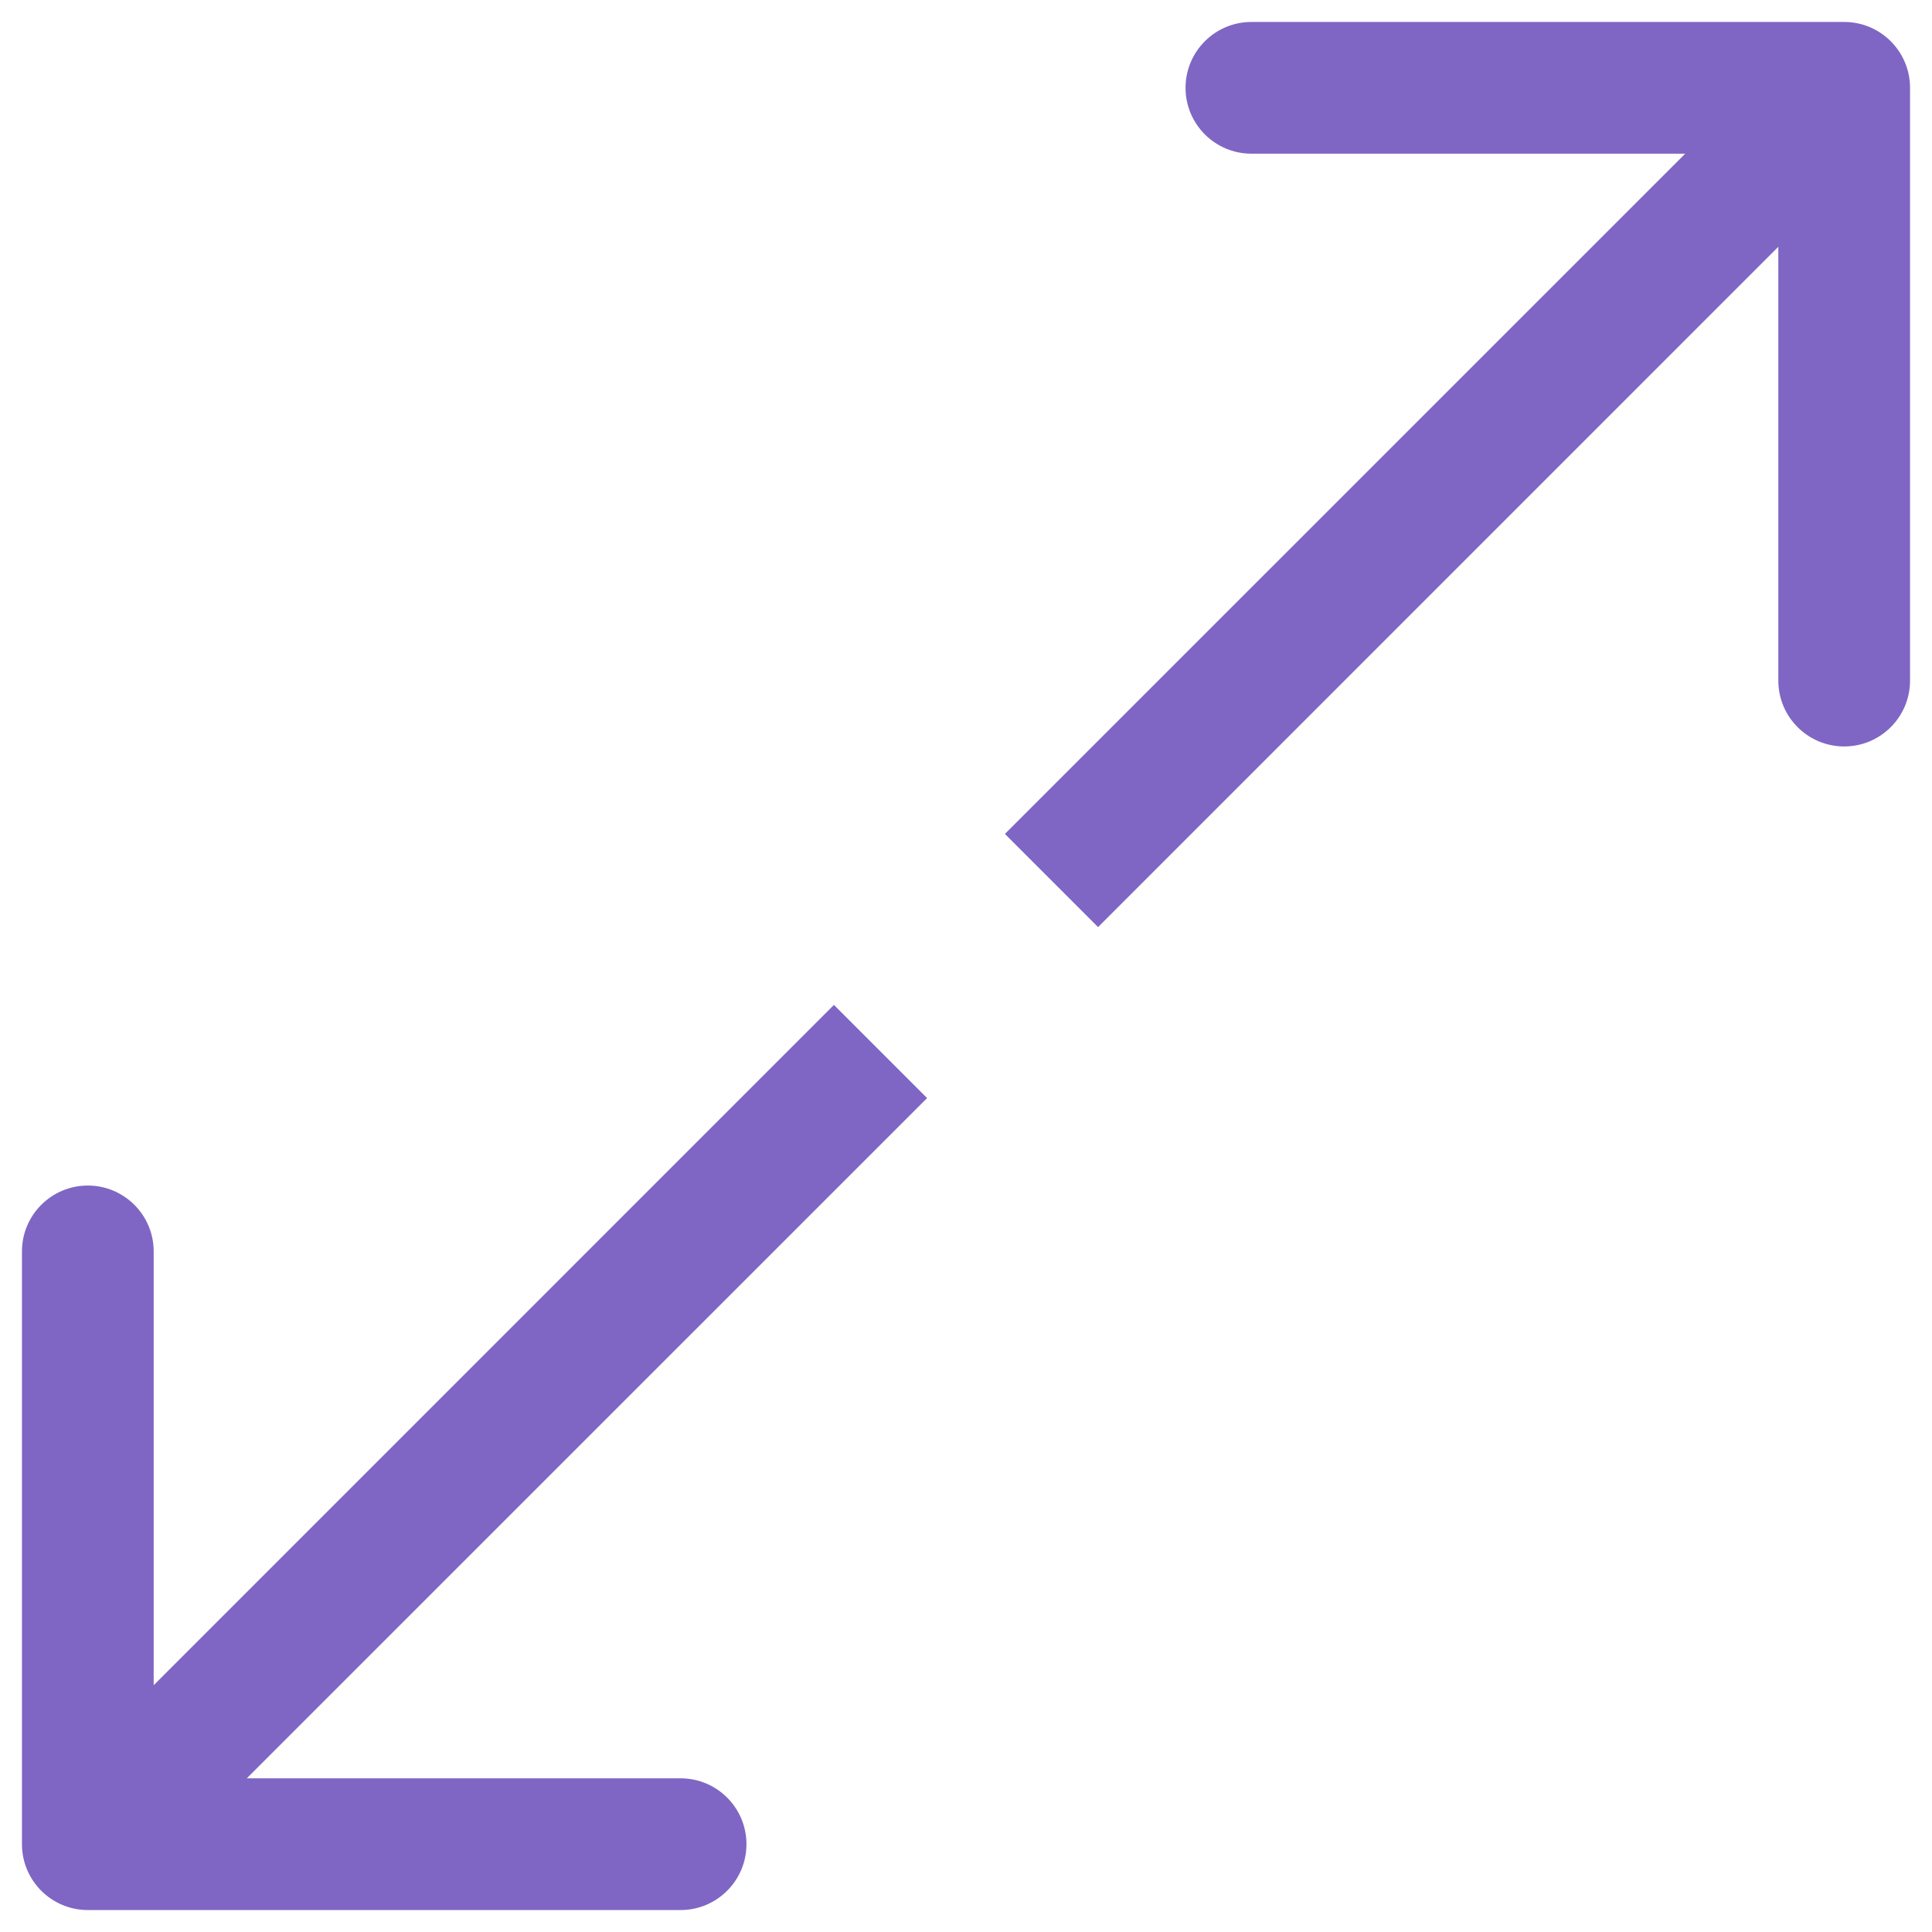
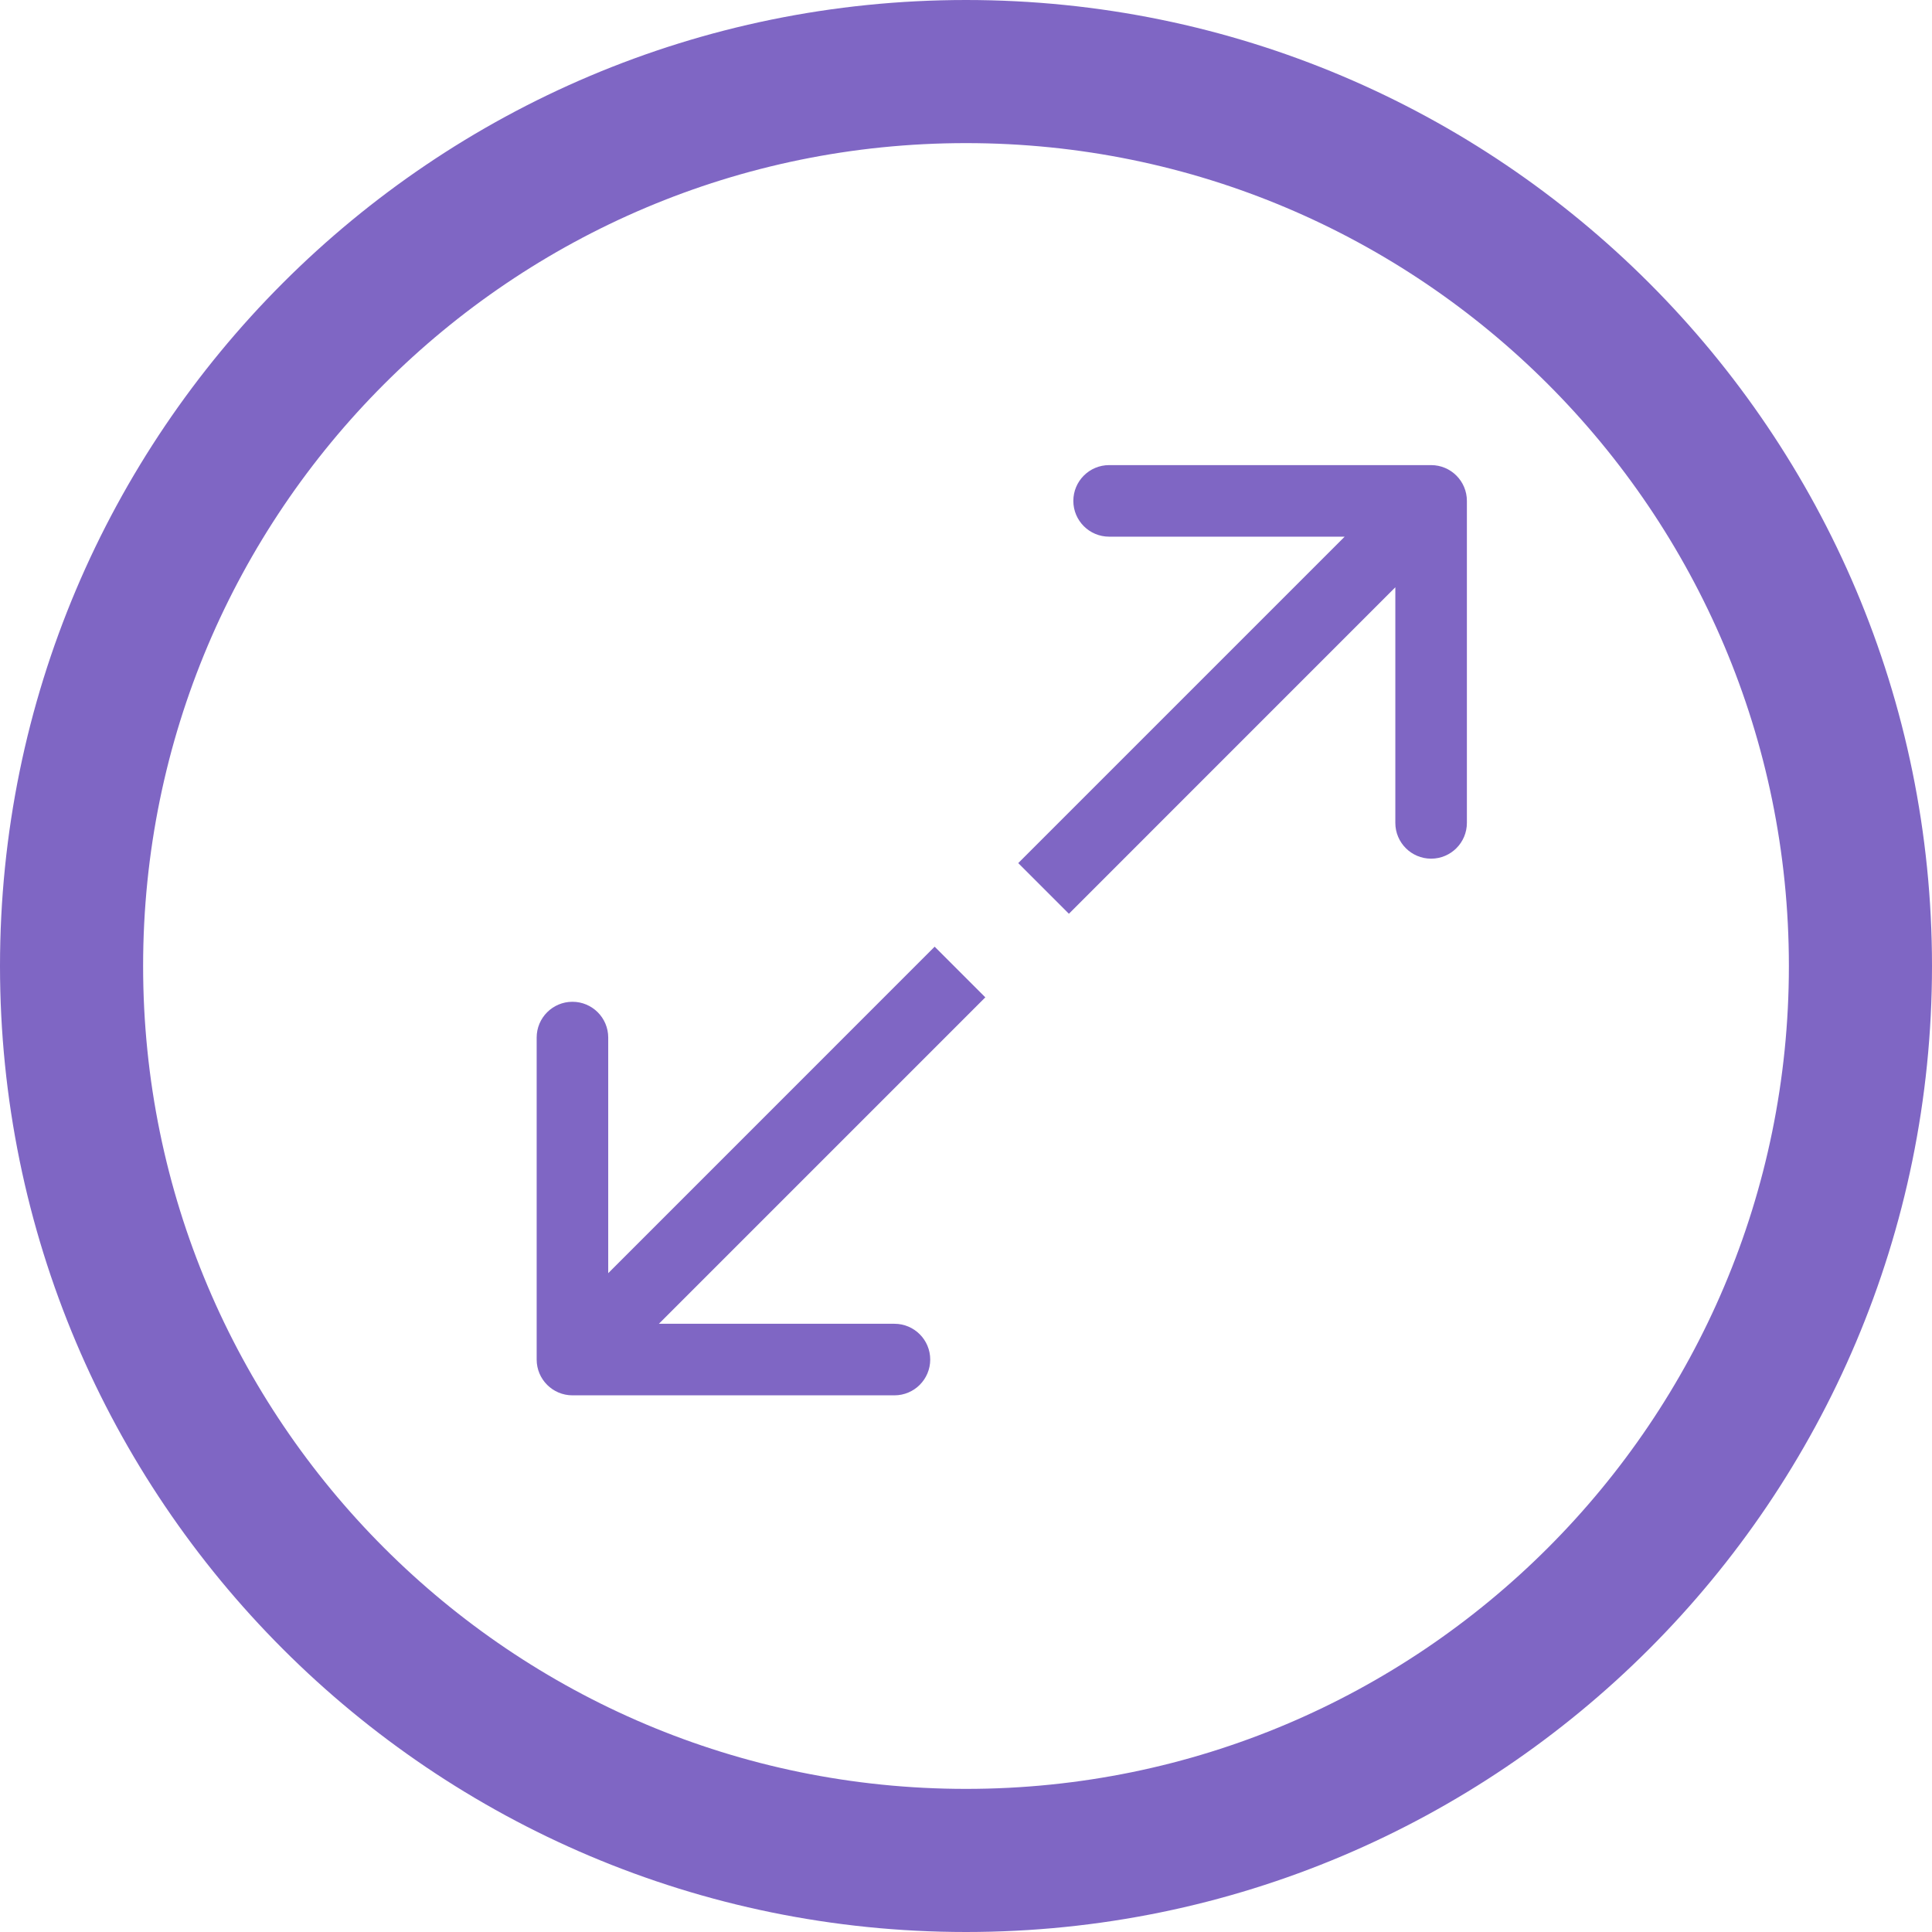
- <svg xmlns="http://www.w3.org/2000/svg" width="22" height="22" viewBox="0 0 22 22" fill="none">
-   <path d="M21.75 1C21.75 0.586 21.414 0.25 21 0.25L14.25 0.25C13.836 0.25 13.5 0.586 13.5 1C13.5 1.414 13.836 1.75 14.25 1.75H20.25V7.75C20.25 8.164 20.586 8.5 21 8.5C21.414 8.5 21.75 8.164 21.75 7.75L21.75 1ZM12.504 10.557L21.53 1.53L20.47 0.47L11.443 9.496L12.504 10.557Z" fill="#7F66C4" />
-   <path d="M0.25 21C0.25 21.414 0.586 21.75 1 21.75L7.75 21.75C8.164 21.75 8.5 21.414 8.5 21C8.5 20.586 8.164 20.25 7.75 20.25H1.75V14.25C1.75 13.836 1.414 13.5 1 13.5C0.586 13.5 0.25 13.836 0.25 14.25L0.25 21ZM9.496 11.443L0.47 20.47L1.53 21.53L10.557 12.504L9.496 11.443Z" fill="#7F66C4" />
+ <svg xmlns="http://www.w3.org/2000/svg" width="27" height="27" viewBox="0 0 27 27" fill="none">
+   <path d="M20.5 7C20.5 6.724 20.276 6.5 20 6.5L15.5 6.5C15.224 6.5 15 6.724 15 7C15 7.276 15.224 7.5 15.5 7.5L19.5 7.5L19.5 11.5C19.5 11.776 19.724 12 20 12C20.276 12 20.5 11.776 20.5 11.5L20.5 7ZM14.938 12.77L20.353 7.354L19.646 6.646L14.23 12.062L14.938 12.77Z" fill="#7F66C4" />
+   <path d="M7.5 19C7.5 19.276 7.724 19.5 8 19.5L12.5 19.5C12.776 19.5 13 19.276 13 19C13 18.724 12.776 18.5 12.5 18.5L8.5 18.5L8.5 14.5C8.5 14.224 8.276 14 8 14C7.724 14 7.5 14.224 7.5 14.5L7.5 19ZM13.062 13.23L7.647 18.646L8.354 19.354L13.77 13.938L13.062 13.23Z" fill="#7F66C4" />
+   <path d="M26 13.5C26 20.404 20.404 26 13.5 26C6.596 26 1 20.404 1 13.5C1 6.596 6.596 1 13.5 1C20.404 1 26 6.596 26 13.5Z" stroke="#7F66C4" stroke-width="2" />
</svg>
